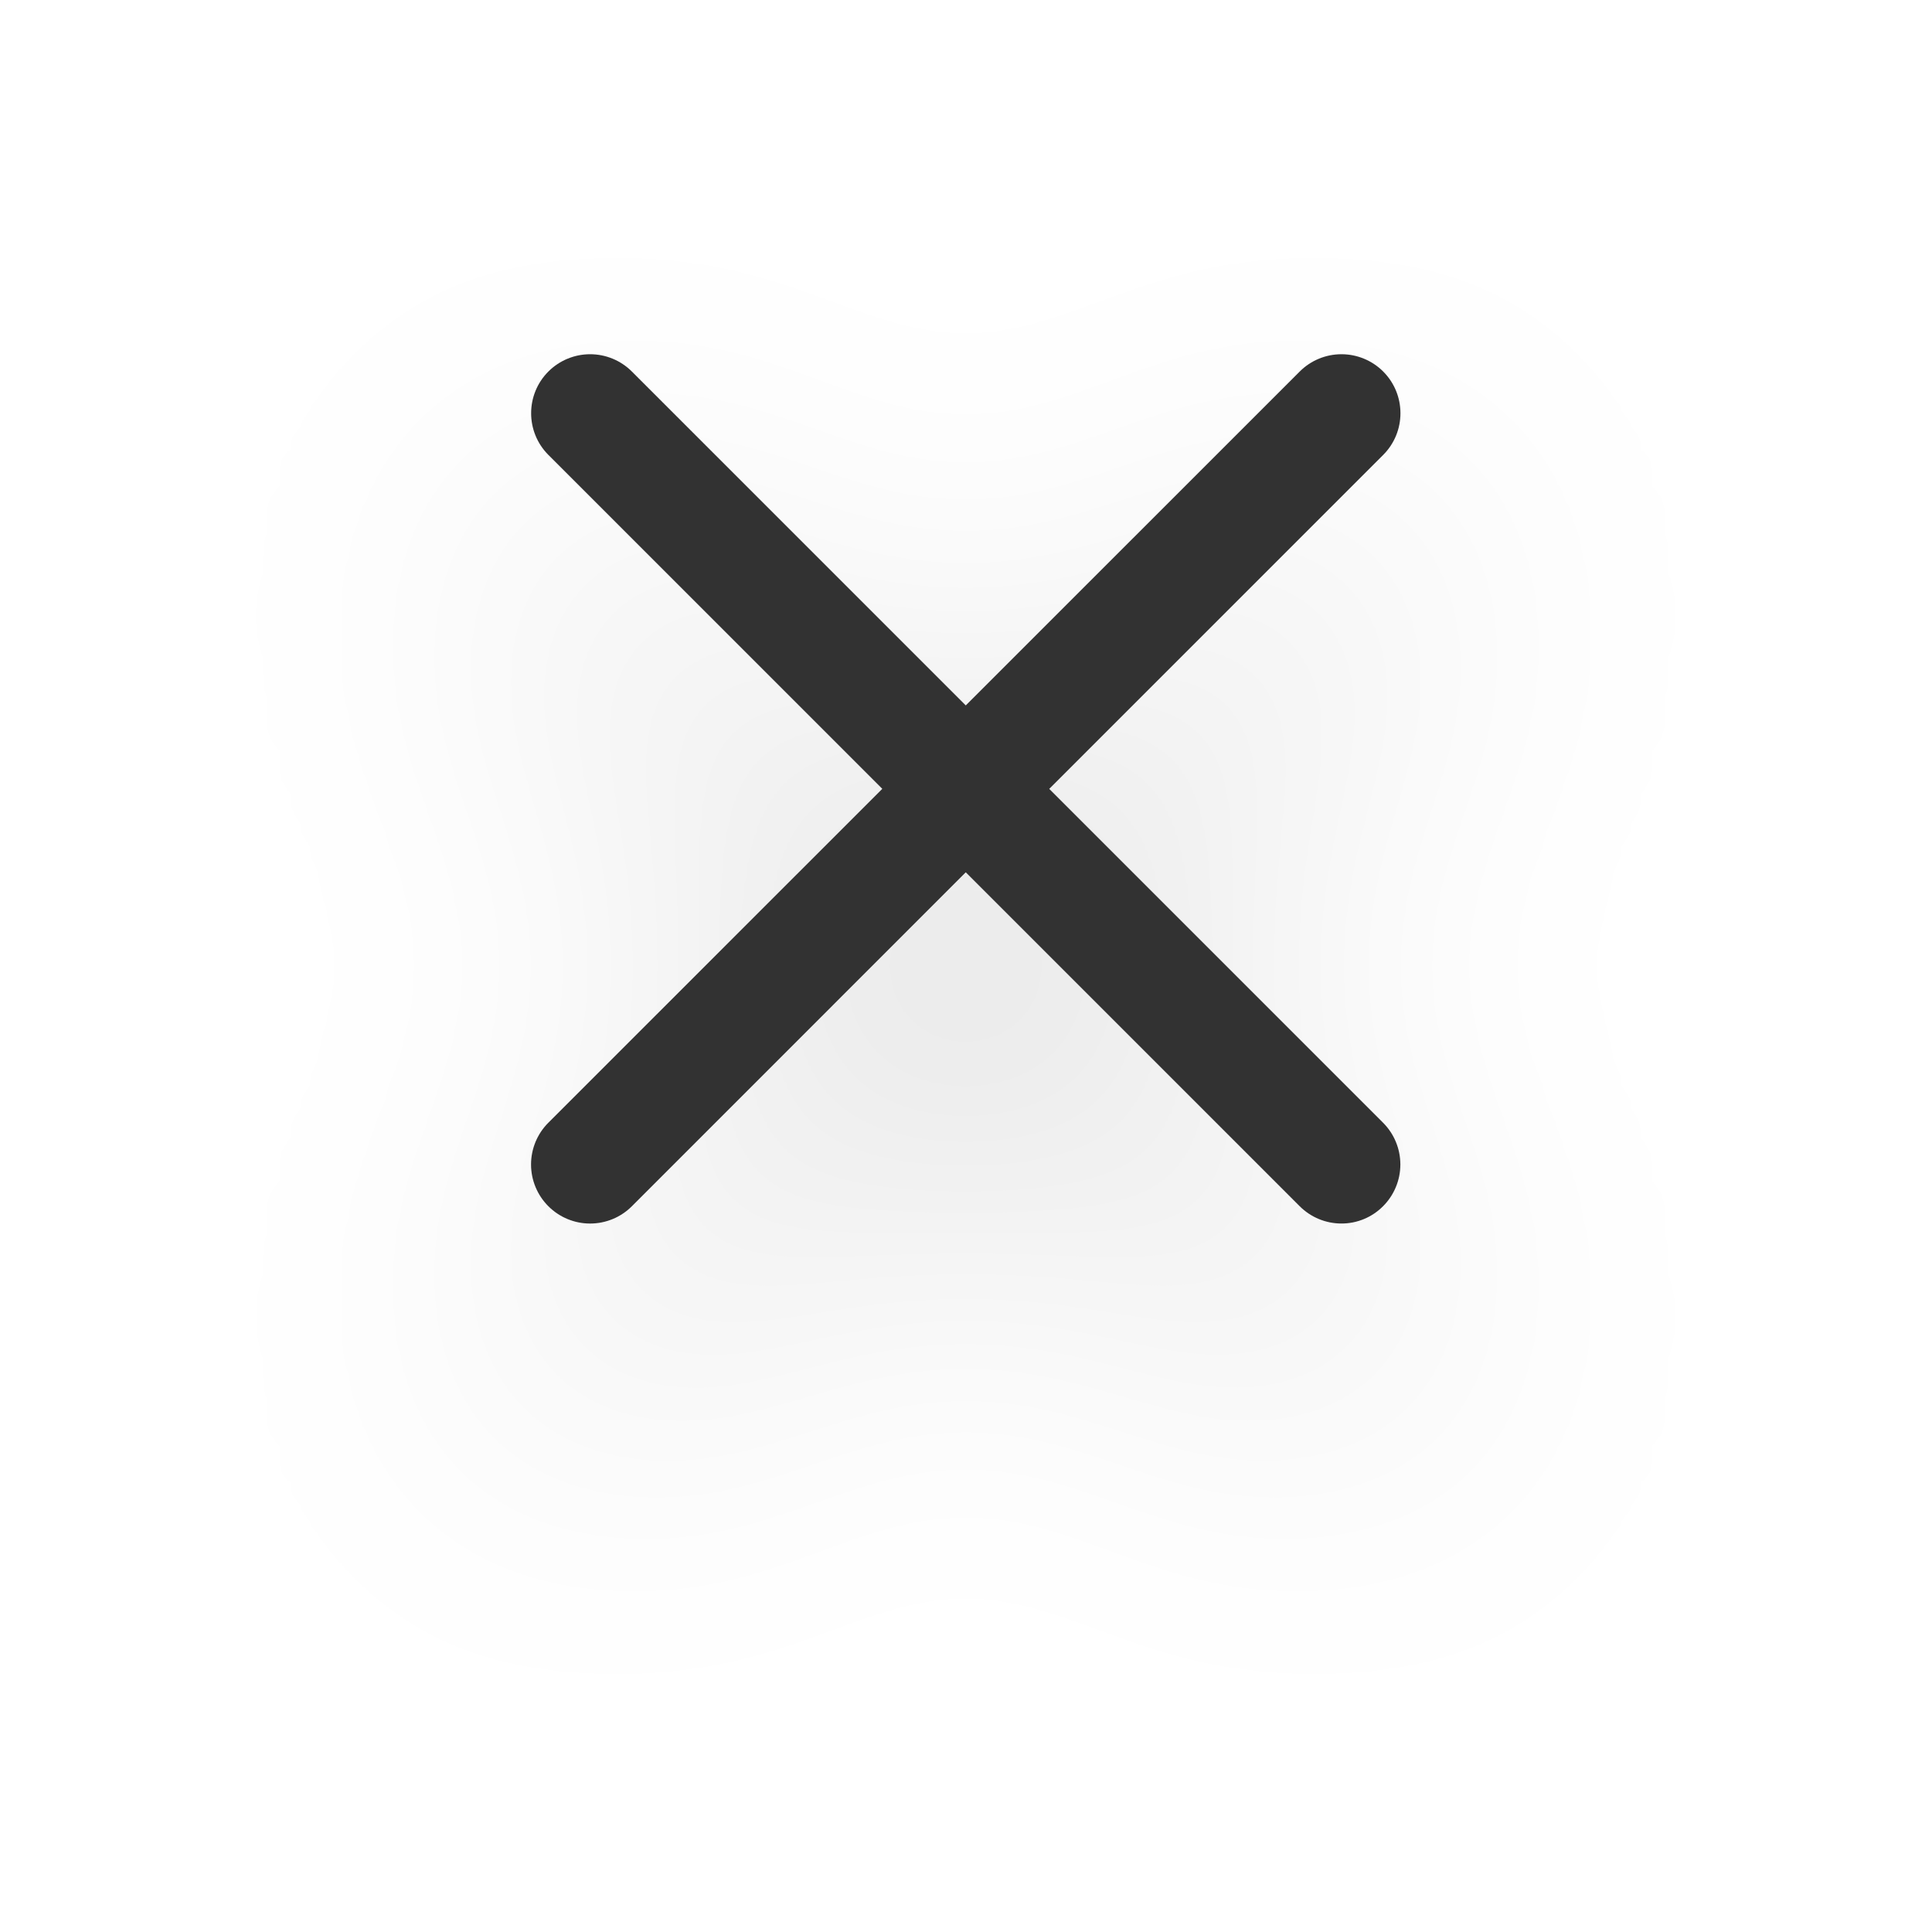
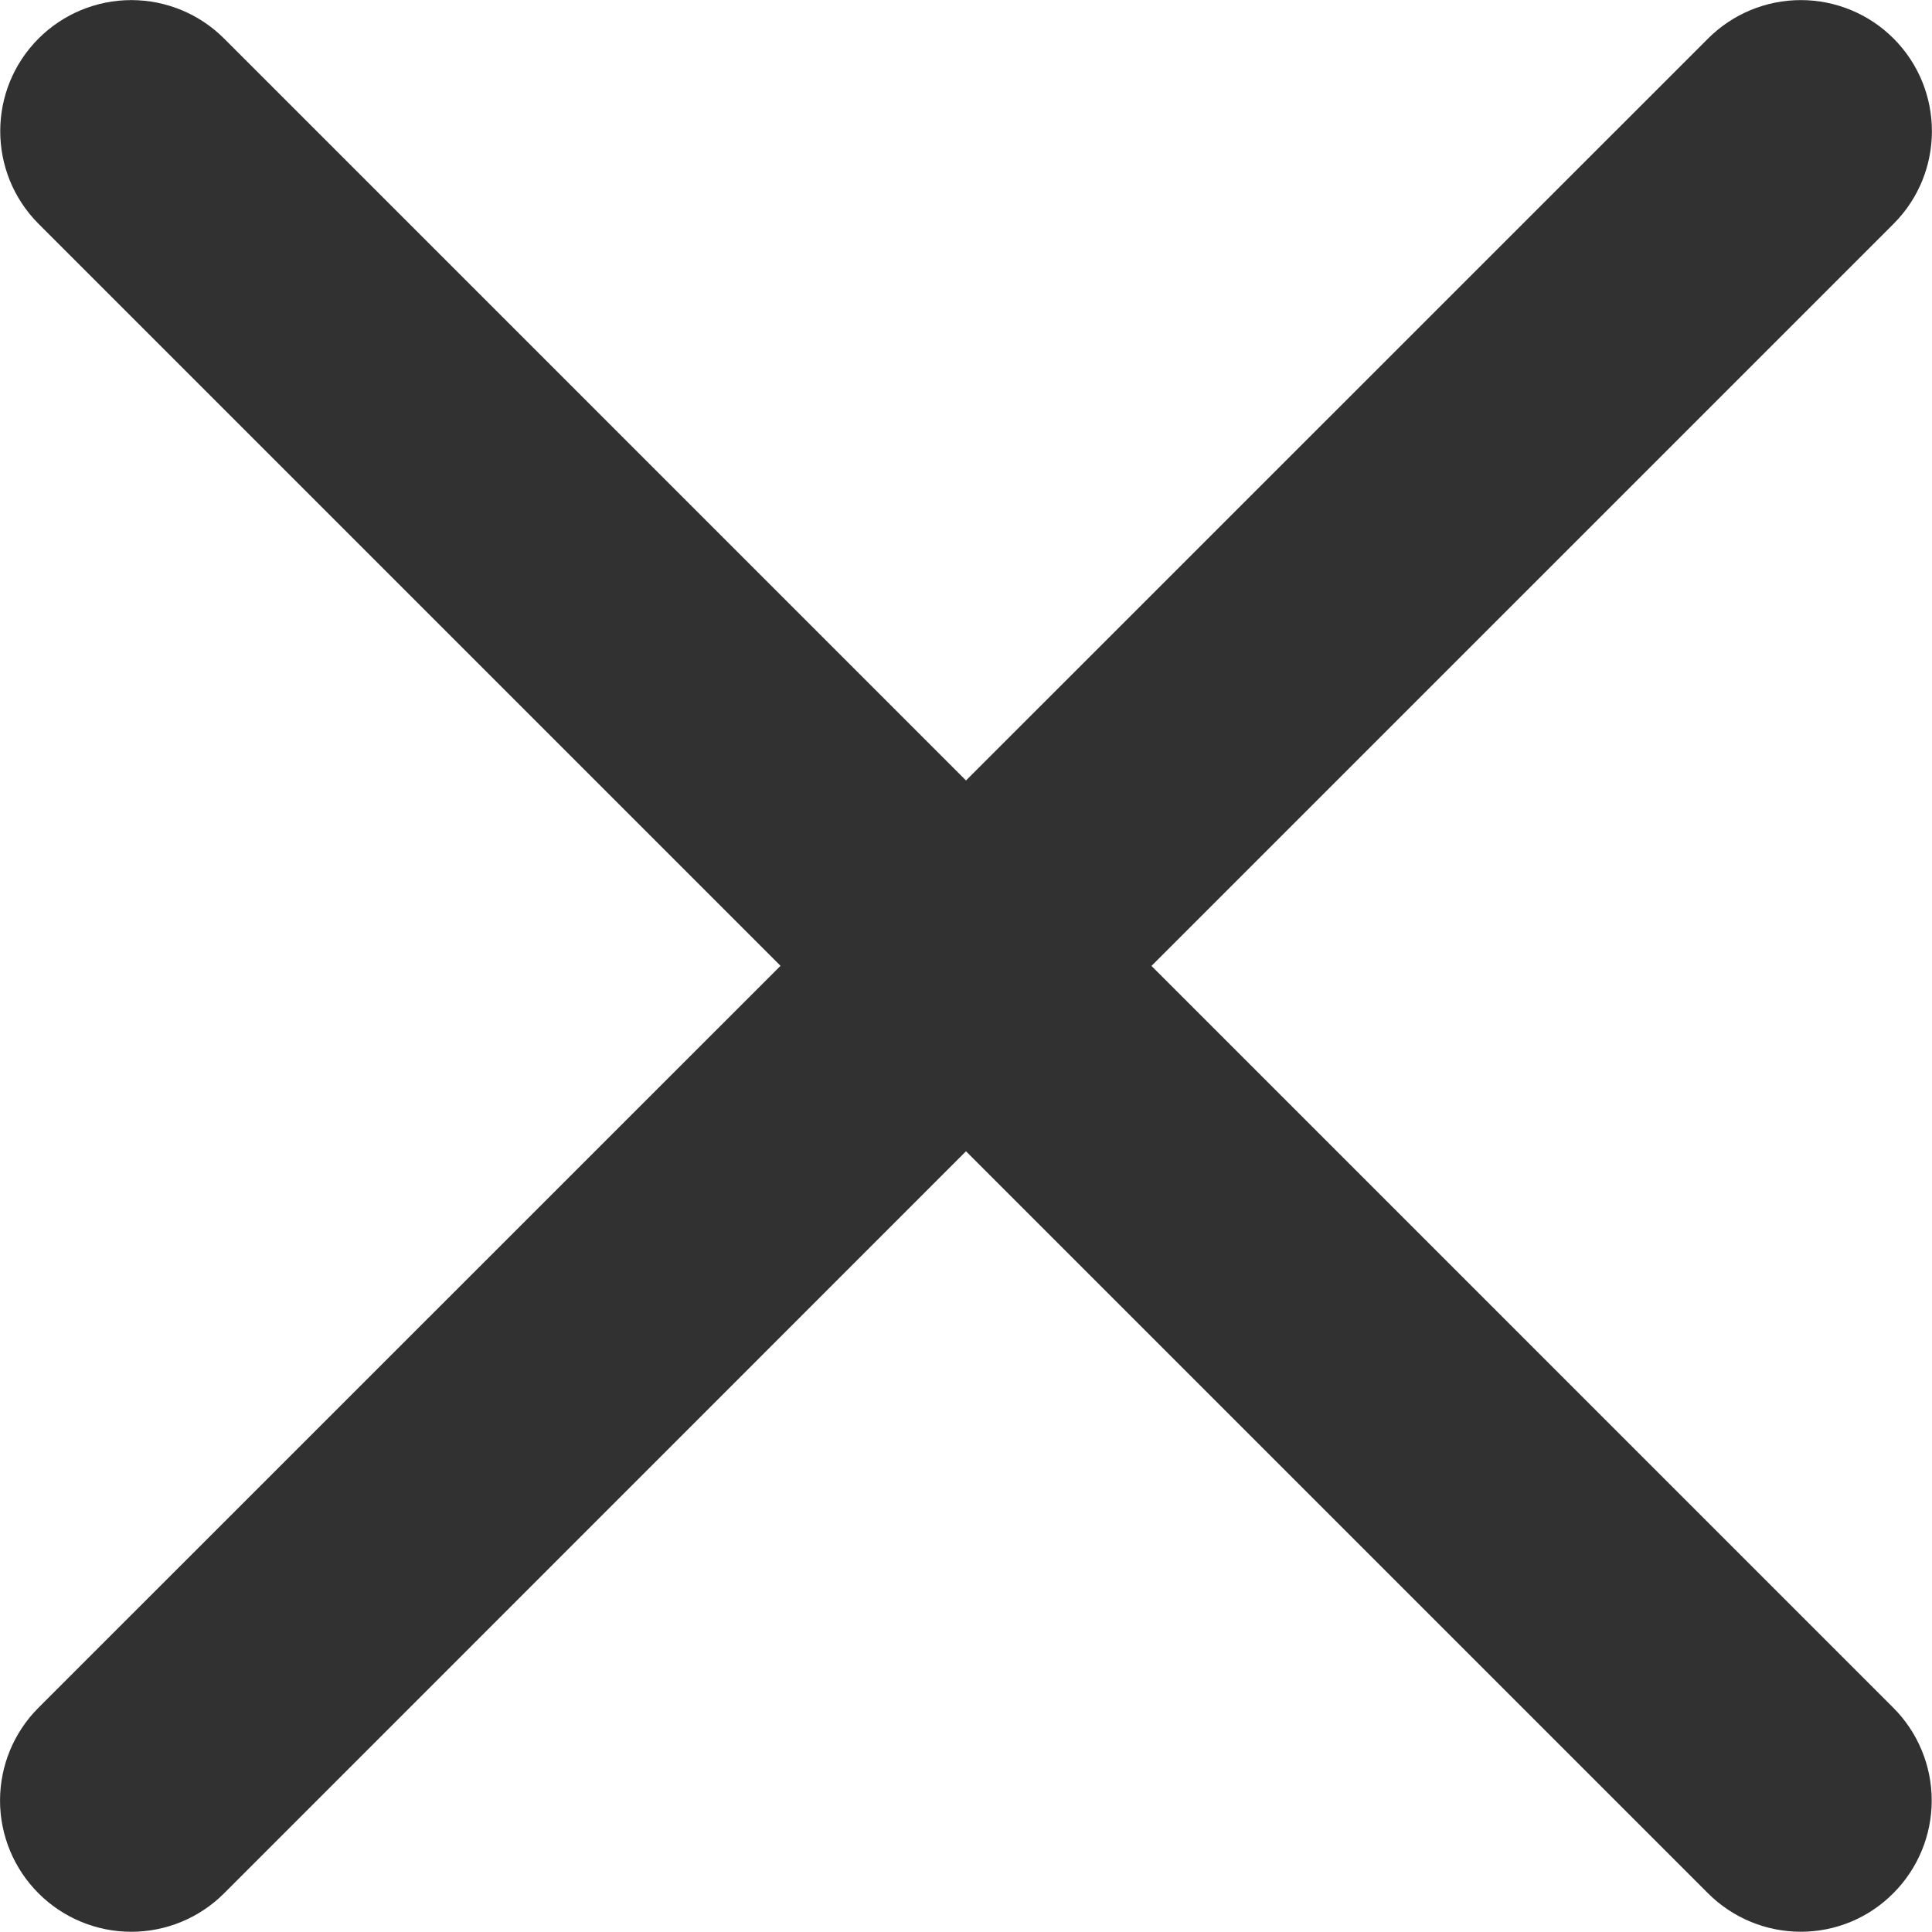
- <svg xmlns="http://www.w3.org/2000/svg" width="32.729" height="32.727" viewBox="0 0 32.729 32.727">
+ <svg xmlns="http://www.w3.org/2000/svg" width="14.729" height="14.727" viewBox="0 0 14.729 14.727">
  <defs>
    <style>
-             .cls-1{fill:#313131}.cls-2{filter:url(#Union_10)}
+             .cls-1{fill:#313131}
        </style>
-     <filter id="Union_10" width="32.729" height="32.727" x="0" y="0" filterUnits="userSpaceOnUse">
-       <feOffset dy="3" />
-       <feGaussianBlur result="blur" stdDeviation="3" />
-       <feFlood flood-opacity=".161" />
-       <feComposite in2="blur" operator="in" />
-       <feComposite in="SourceGraphic" />
-     </filter>
  </defs>
-   <g id="Group_101" class="cls-2" data-name="Group 101" transform="translate(-.004 .005)">
-     <path id="Union_10-2" d="M-11781.959-9448.151l-5.657-5.657-5.656 5.657a1 1 0 0 1-1.415 0 1 1 0 0 1 0-1.415l5.657-5.656-5.657-5.657a1 1 0 0 1 0-1.412 1 1 0 0 1 1.415 0l5.656 5.656 5.657-5.656a1 1 0 0 1 1.415 0 1 1 0 0 1 0 1.412l-5.658 5.658 5.655 5.655a1 1 0 0 1 0 1.415.991.991 0 0 1-.705.293 1 1 0 0 1-.707-.293z" class="cls-1" data-name="Union 10" transform="translate(11803.98 9468.58)" />
+   <g id="Group_101" data-name="Group 101" transform="translate(-.414 -.415)">
+     <path id="Union_10" d="M-11781.959-9448.151l-5.657-5.657-5.656 5.657a1 1 0 0 1-1.415 0 1 1 0 0 1 0-1.415l5.657-5.656-5.657-5.657a1 1 0 0 1 0-1.412 1 1 0 0 1 1.415 0l5.656 5.656 5.657-5.656a1 1 0 0 1 1.415 0 1 1 0 0 1 0 1.412l-5.658 5.658 5.655 5.655a1 1 0 0 1 0 1.415.991.991 0 0 1-.705.293 1 1 0 0 1-.707-.293z" class="cls-1" data-name="Union 10" transform="translate(11795.395 9463)" />
  </g>
</svg>
